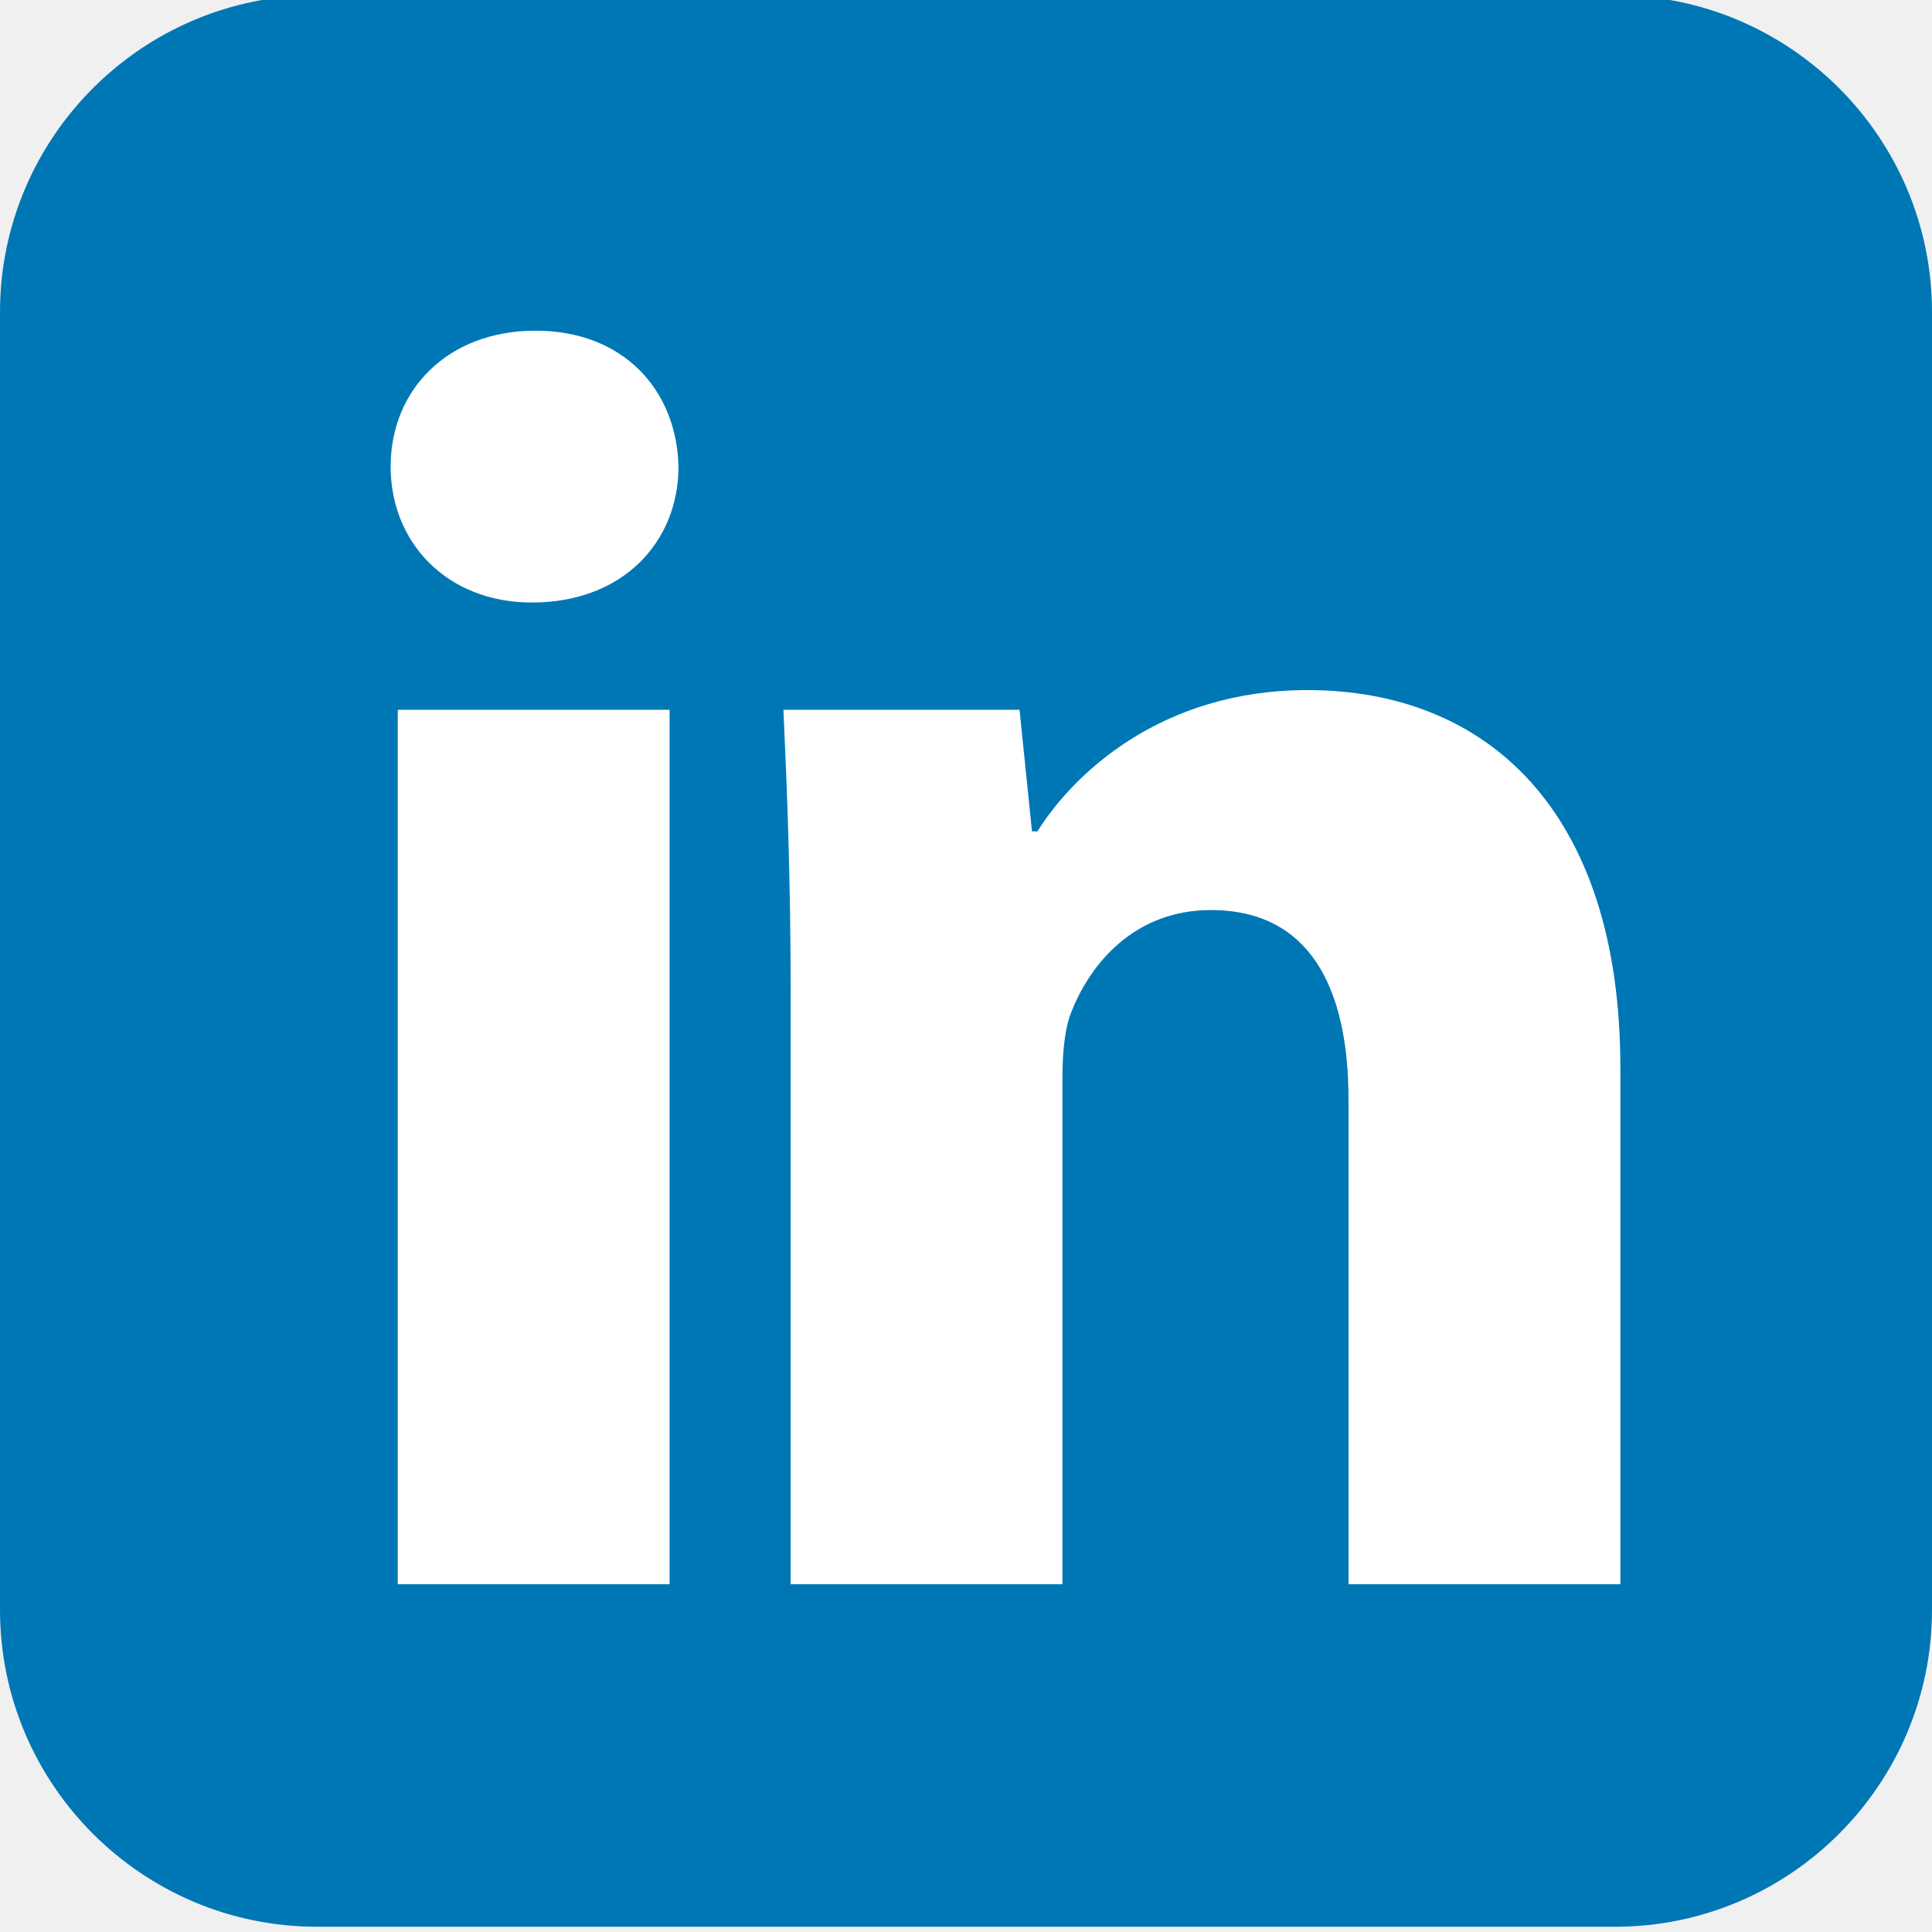
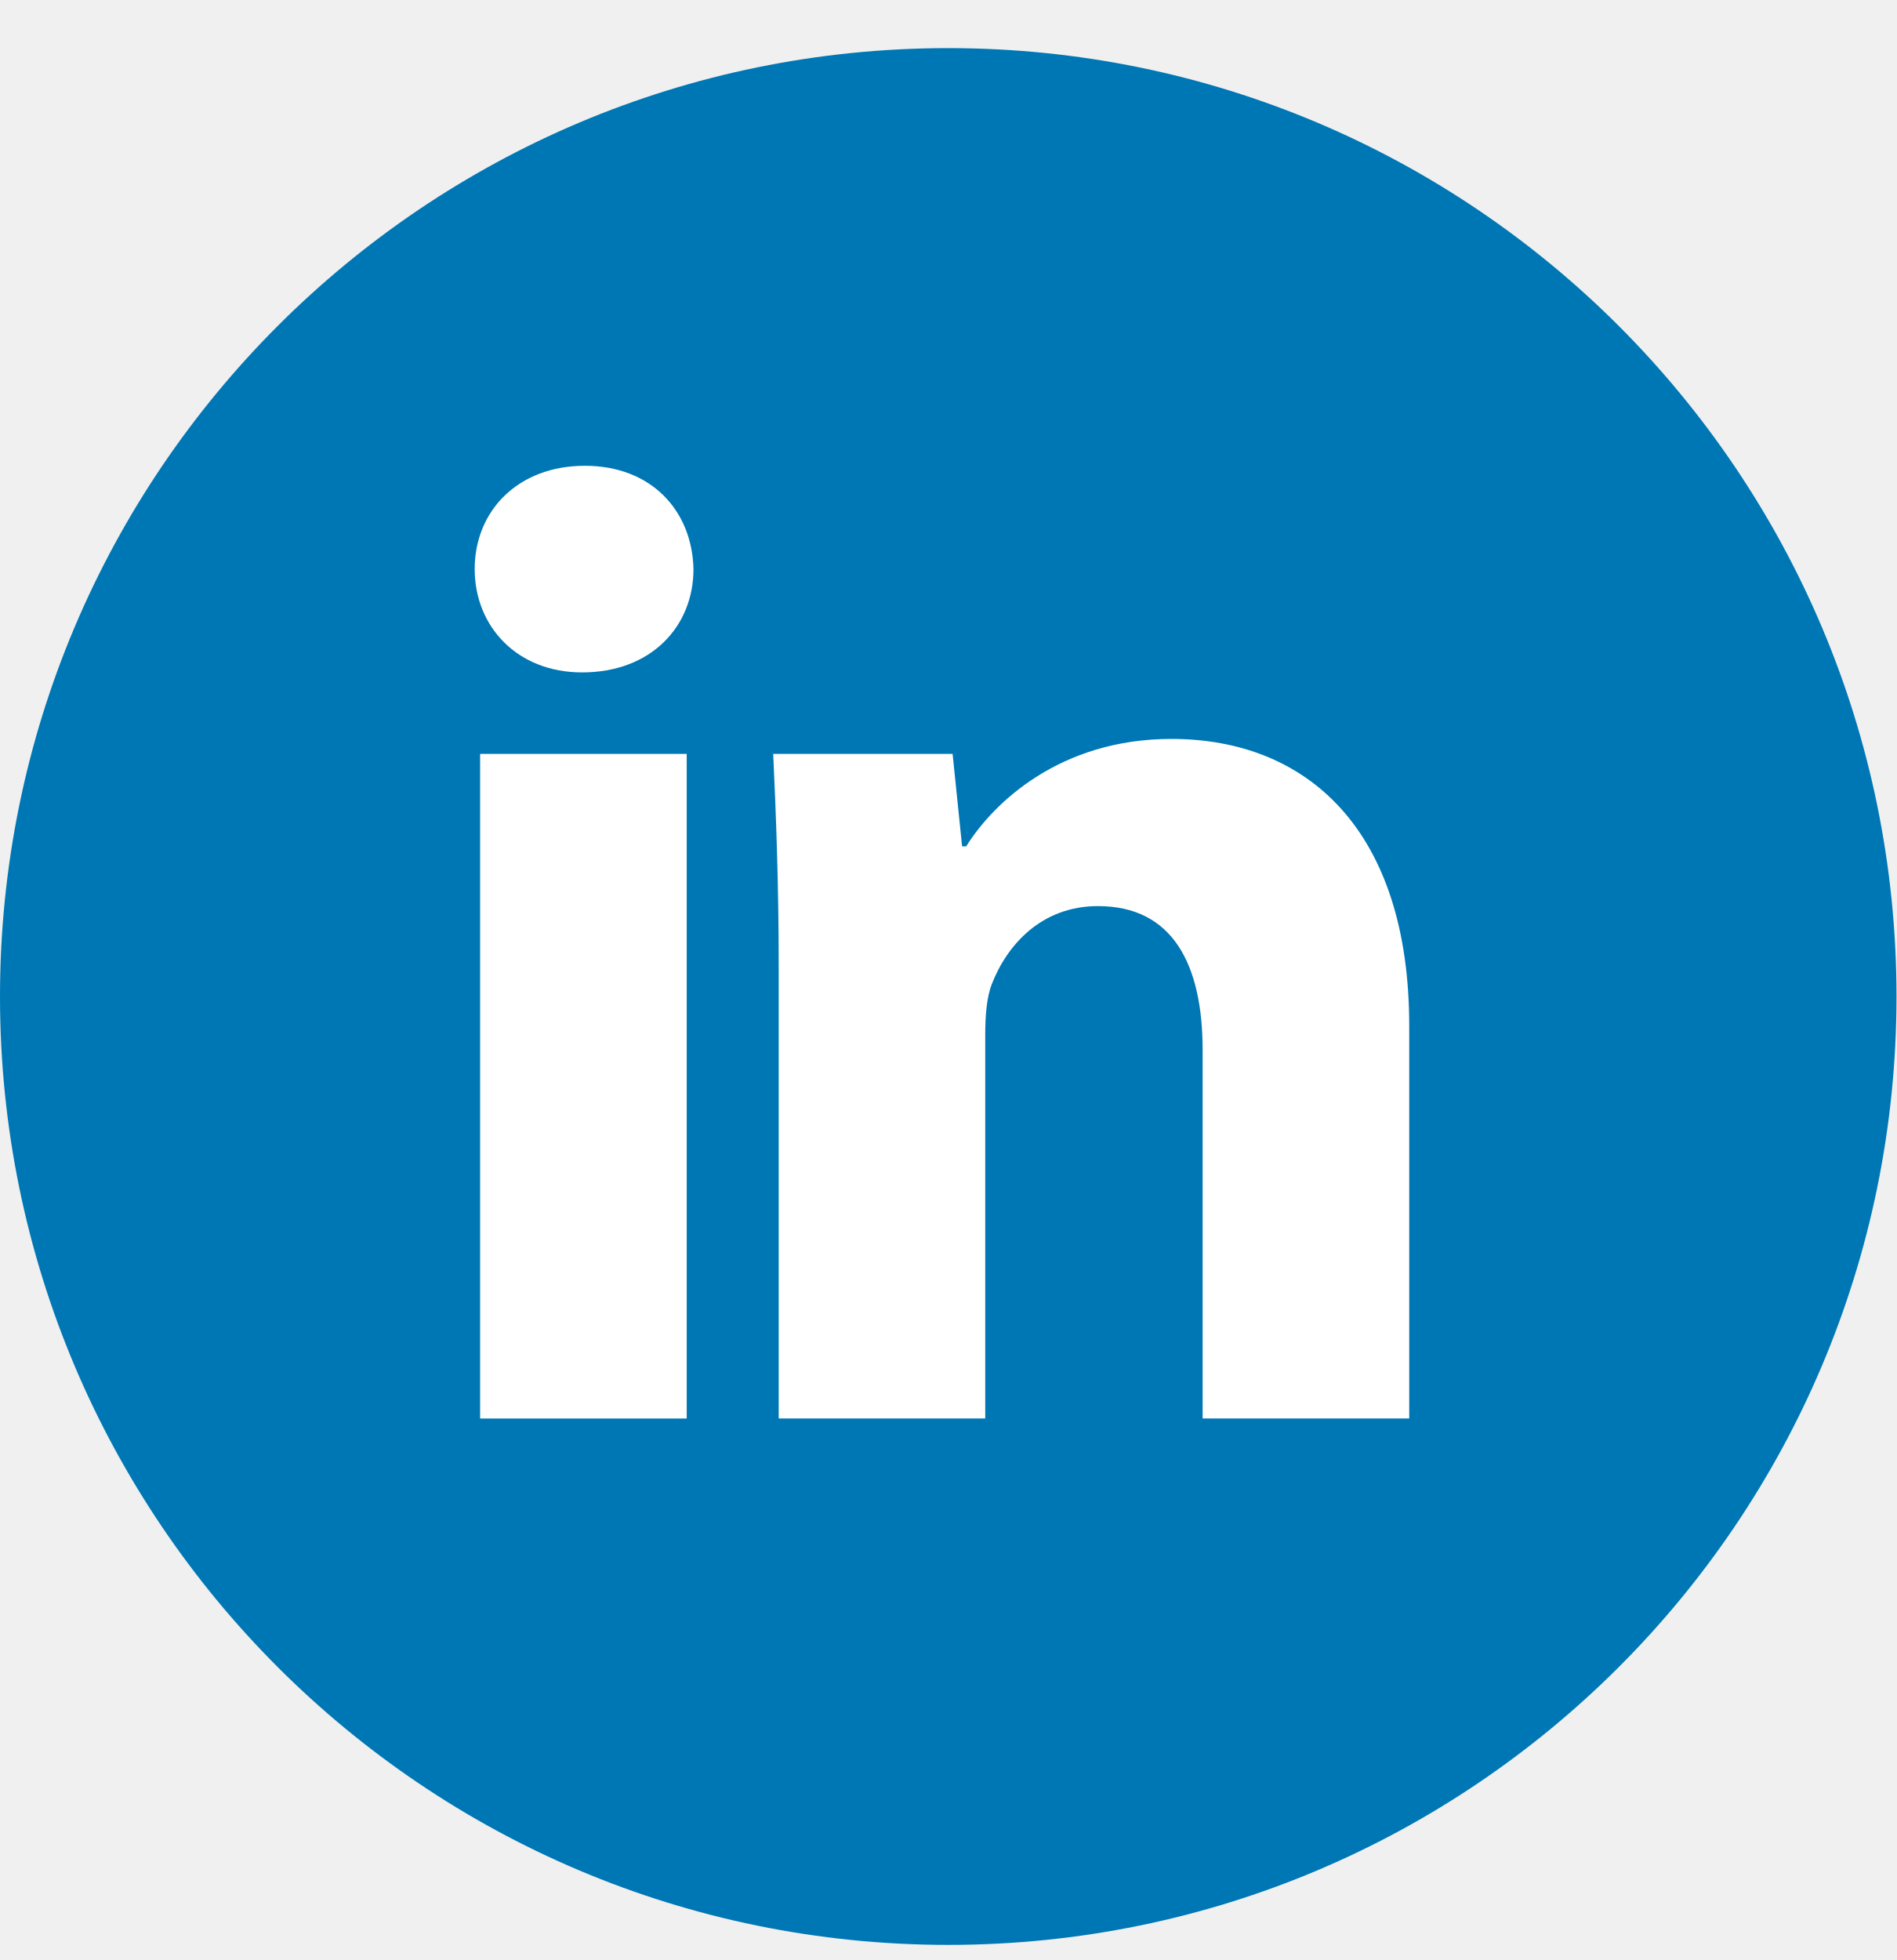
- <svg xmlns="http://www.w3.org/2000/svg" version="1.1" id="Layer_1" x="0px" y="0px" width="64px" height="64px" viewBox="0 0 64 64" enable-background="new 0 0 64 64" xml:space="preserve">
-   <g id="Square_1_">
-     <path fill="#0077B5" d="M10.501,63.826C4.712,63.826,0,59.116,0,53.329v-42.99C0,4.552,4.712-0.158,10.501-0.158h43.002   C59.29-0.158,64,4.552,64,10.339v42.99c0,5.787-4.71,10.497-10.497,10.497H10.501z" />
+ <svg xmlns="http://www.w3.org/2000/svg" width="30px" height="31px" viewBox="0 0 30 31" version="1.1">
+   <defs />
+   <g id="Page-1" stroke="none" stroke-width="1" fill="none" fill-rule="evenodd">
+     <g id="linkedin">
+       <path d="M15,30.761 C23.284,30.761 30,24.046 30,15.761 C30,7.477 23.284,0.761 15,0.761 C6.716,0.761 0,7.477 0,15.761 C0,24.046 6.716,30.761 15,30.761 Z" id="Oval-1-Copy-9" fill="#0077B5" />
+       <g id="Imported-Layers" transform="translate(7, 7)" fill="#FFFFFF">
+         <path d="M5.318,8.278 C5.318,6.967 5.275,5.87 5.231,4.924 L8.069,4.924 L8.219,6.386 L8.284,6.386 C8.714,5.698 9.767,4.687 11.53,4.687 C13.679,4.687 15.292,6.128 15.292,9.224 L15.292,15.435 L12.024,15.435 L12.024,9.61 C12.024,8.256 11.552,7.331 10.369,7.331 C9.467,7.331 8.928,7.955 8.692,8.557 C8.606,8.772 8.585,9.073 8.585,9.374 L8.585,15.435 L5.318,15.435 L5.318,8.278" id="Fill-1" />
+         <path d="M3.97,2.001 C3.97,2.904 3.304,3.635 2.208,3.635 C1.176,3.635 0.509,2.904 0.509,2.001 C0.509,1.076 1.197,0.367 2.251,0.367 C3.304,0.367 3.948,1.076 3.97,2.001 L3.97,2.001 Z M0.595,4.924 L3.863,4.924 L3.863,15.436 L0.595,15.436 L0.595,4.924 Z" id="Fill-2" />
+       </g>
+     </g>
  </g>
-   <path id="n" fill="#FFFFFF" d="M26.191,32.754c0-3.613-0.119-6.635-0.239-9.242h7.821l0.413,4.029h0.18  c1.186-1.896,4.087-4.681,8.944-4.681c5.924,0,10.366,3.97,10.366,12.501V52.48h-9.005V36.426c0-3.731-1.302-6.279-4.561-6.279  c-2.487,0-3.97,1.719-4.621,3.378c-0.237,0.593-0.295,1.421-0.295,2.251V52.48h-9.004V32.754z" />
-   <path id="i" fill="#FFFFFF" d="M22.476,15.456c0,2.488-1.833,4.503-4.855,4.503c-2.845,0-4.681-2.015-4.681-4.503  c0-2.548,1.896-4.502,4.799-4.502C20.643,10.954,22.416,12.908,22.476,15.456z M13.177,52.48V23.512h9.004V52.48H13.177z" />
</svg>
